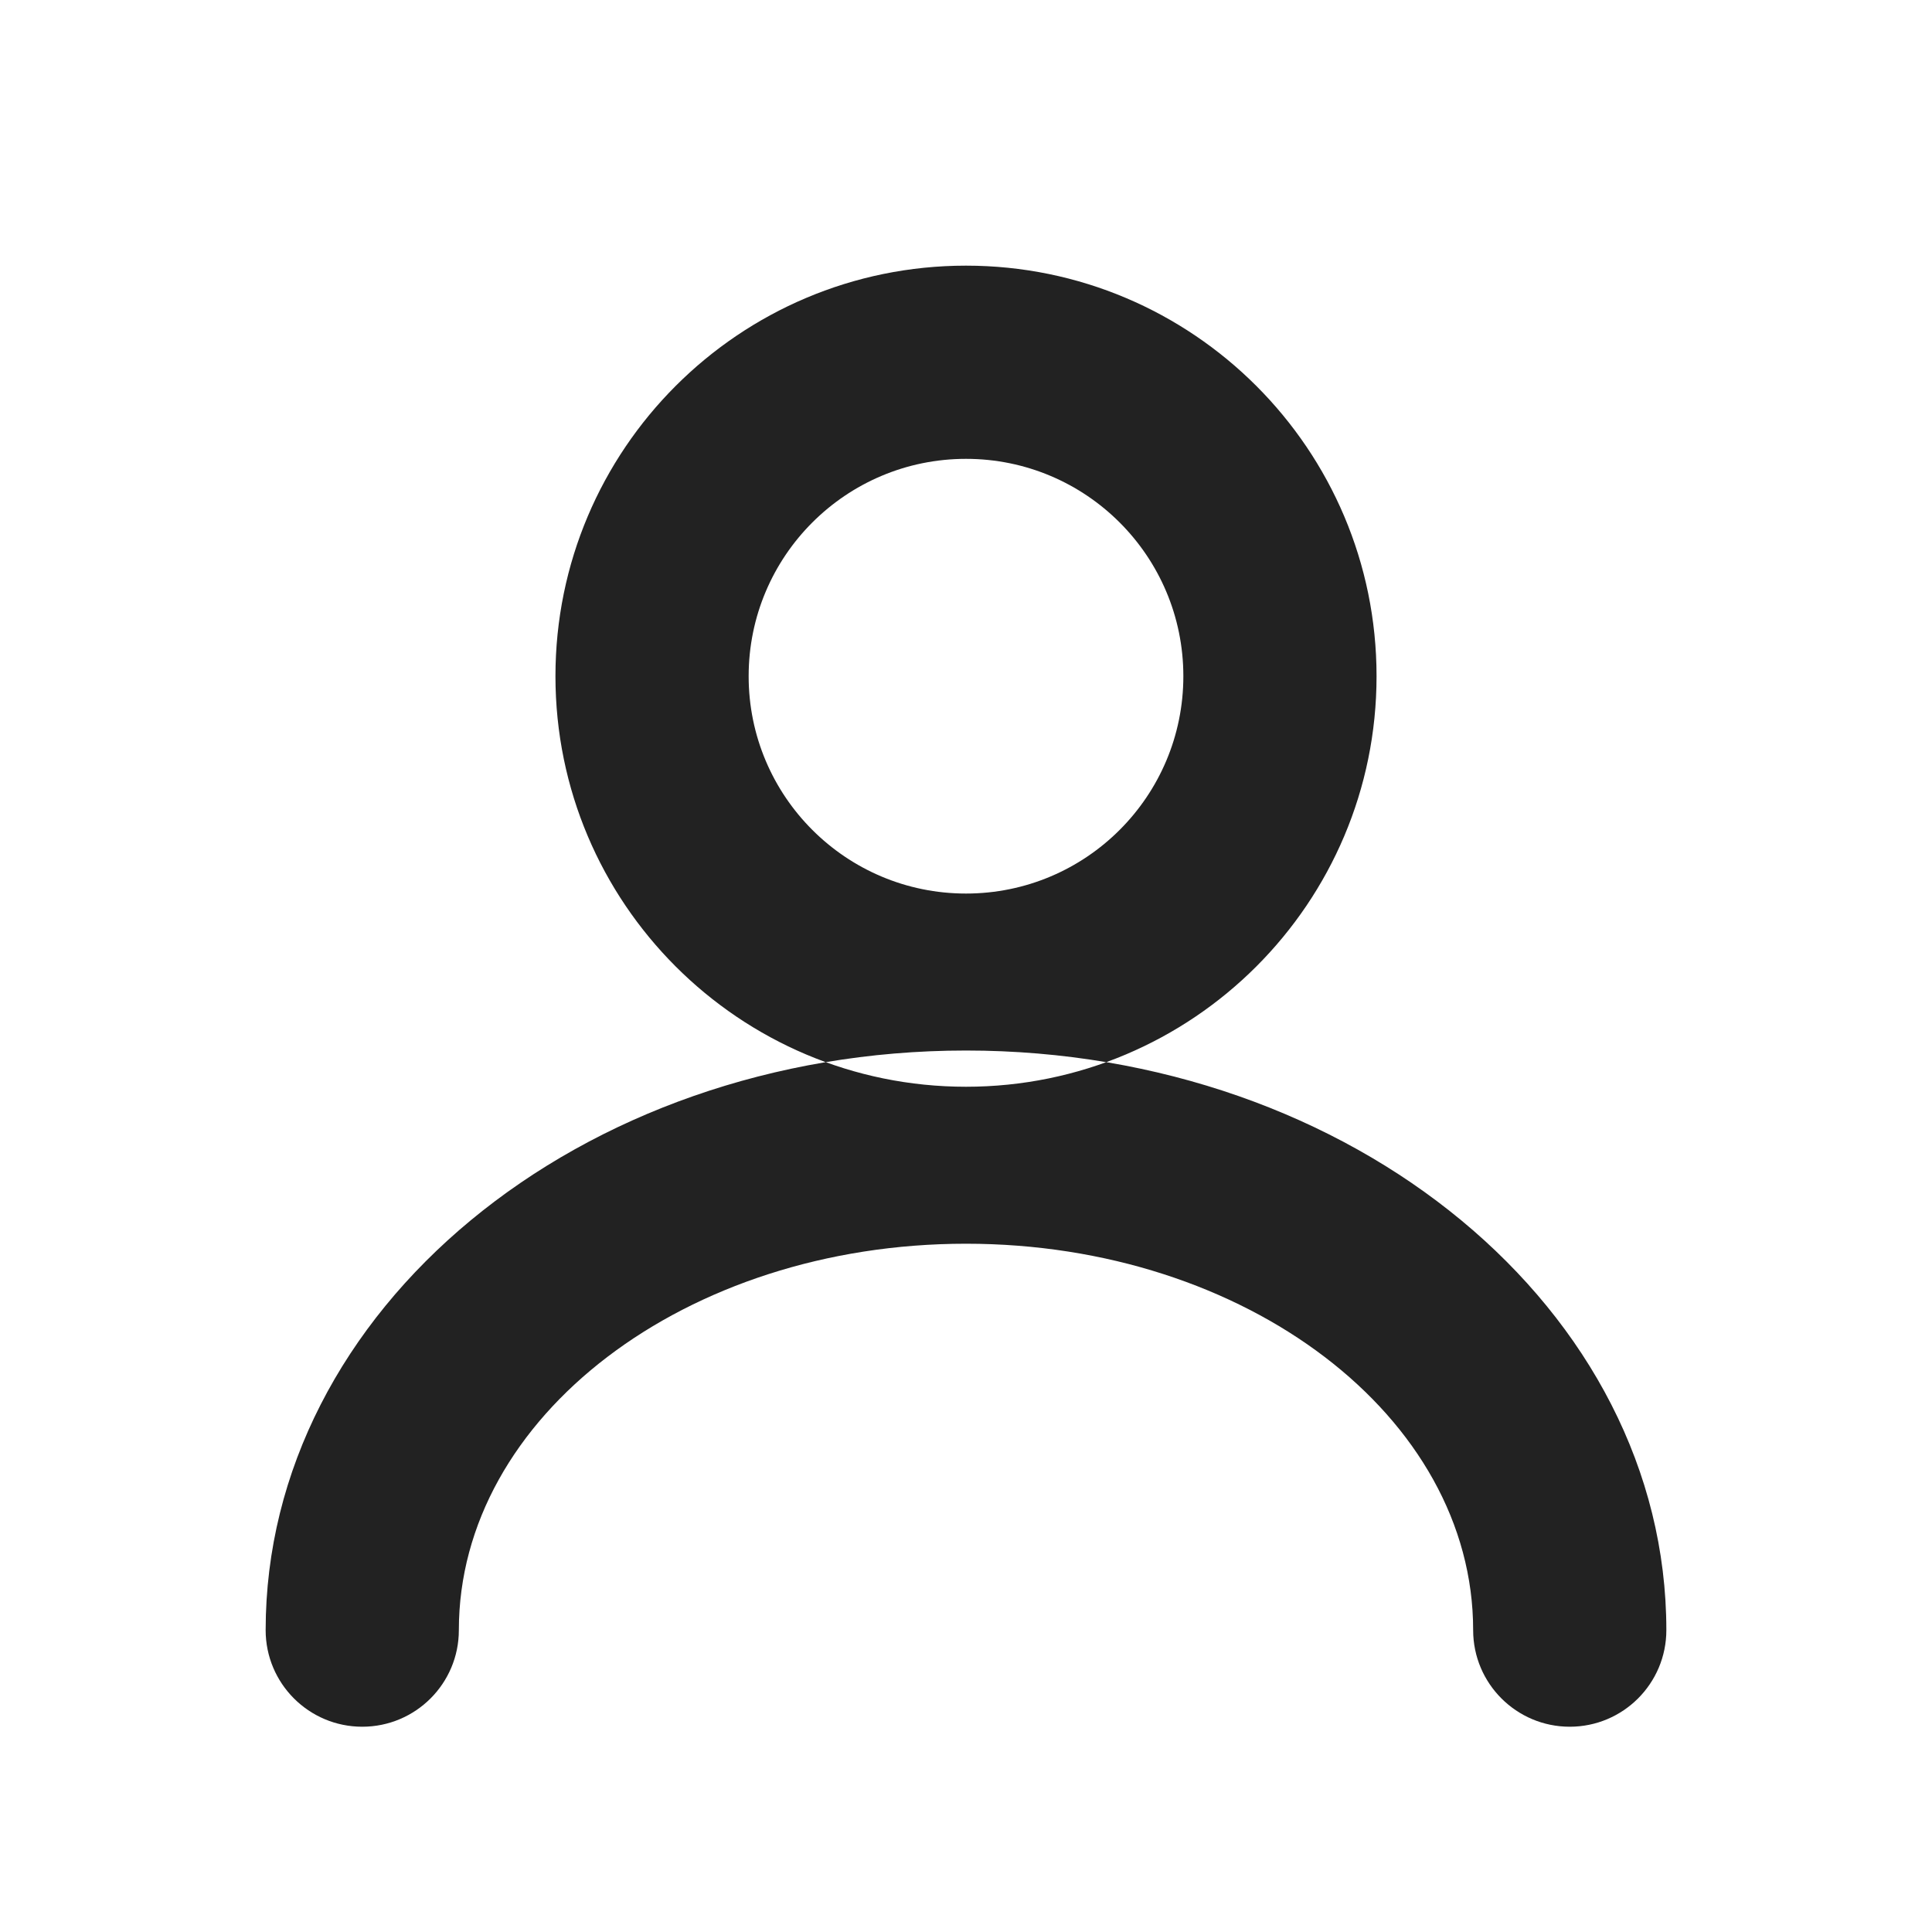
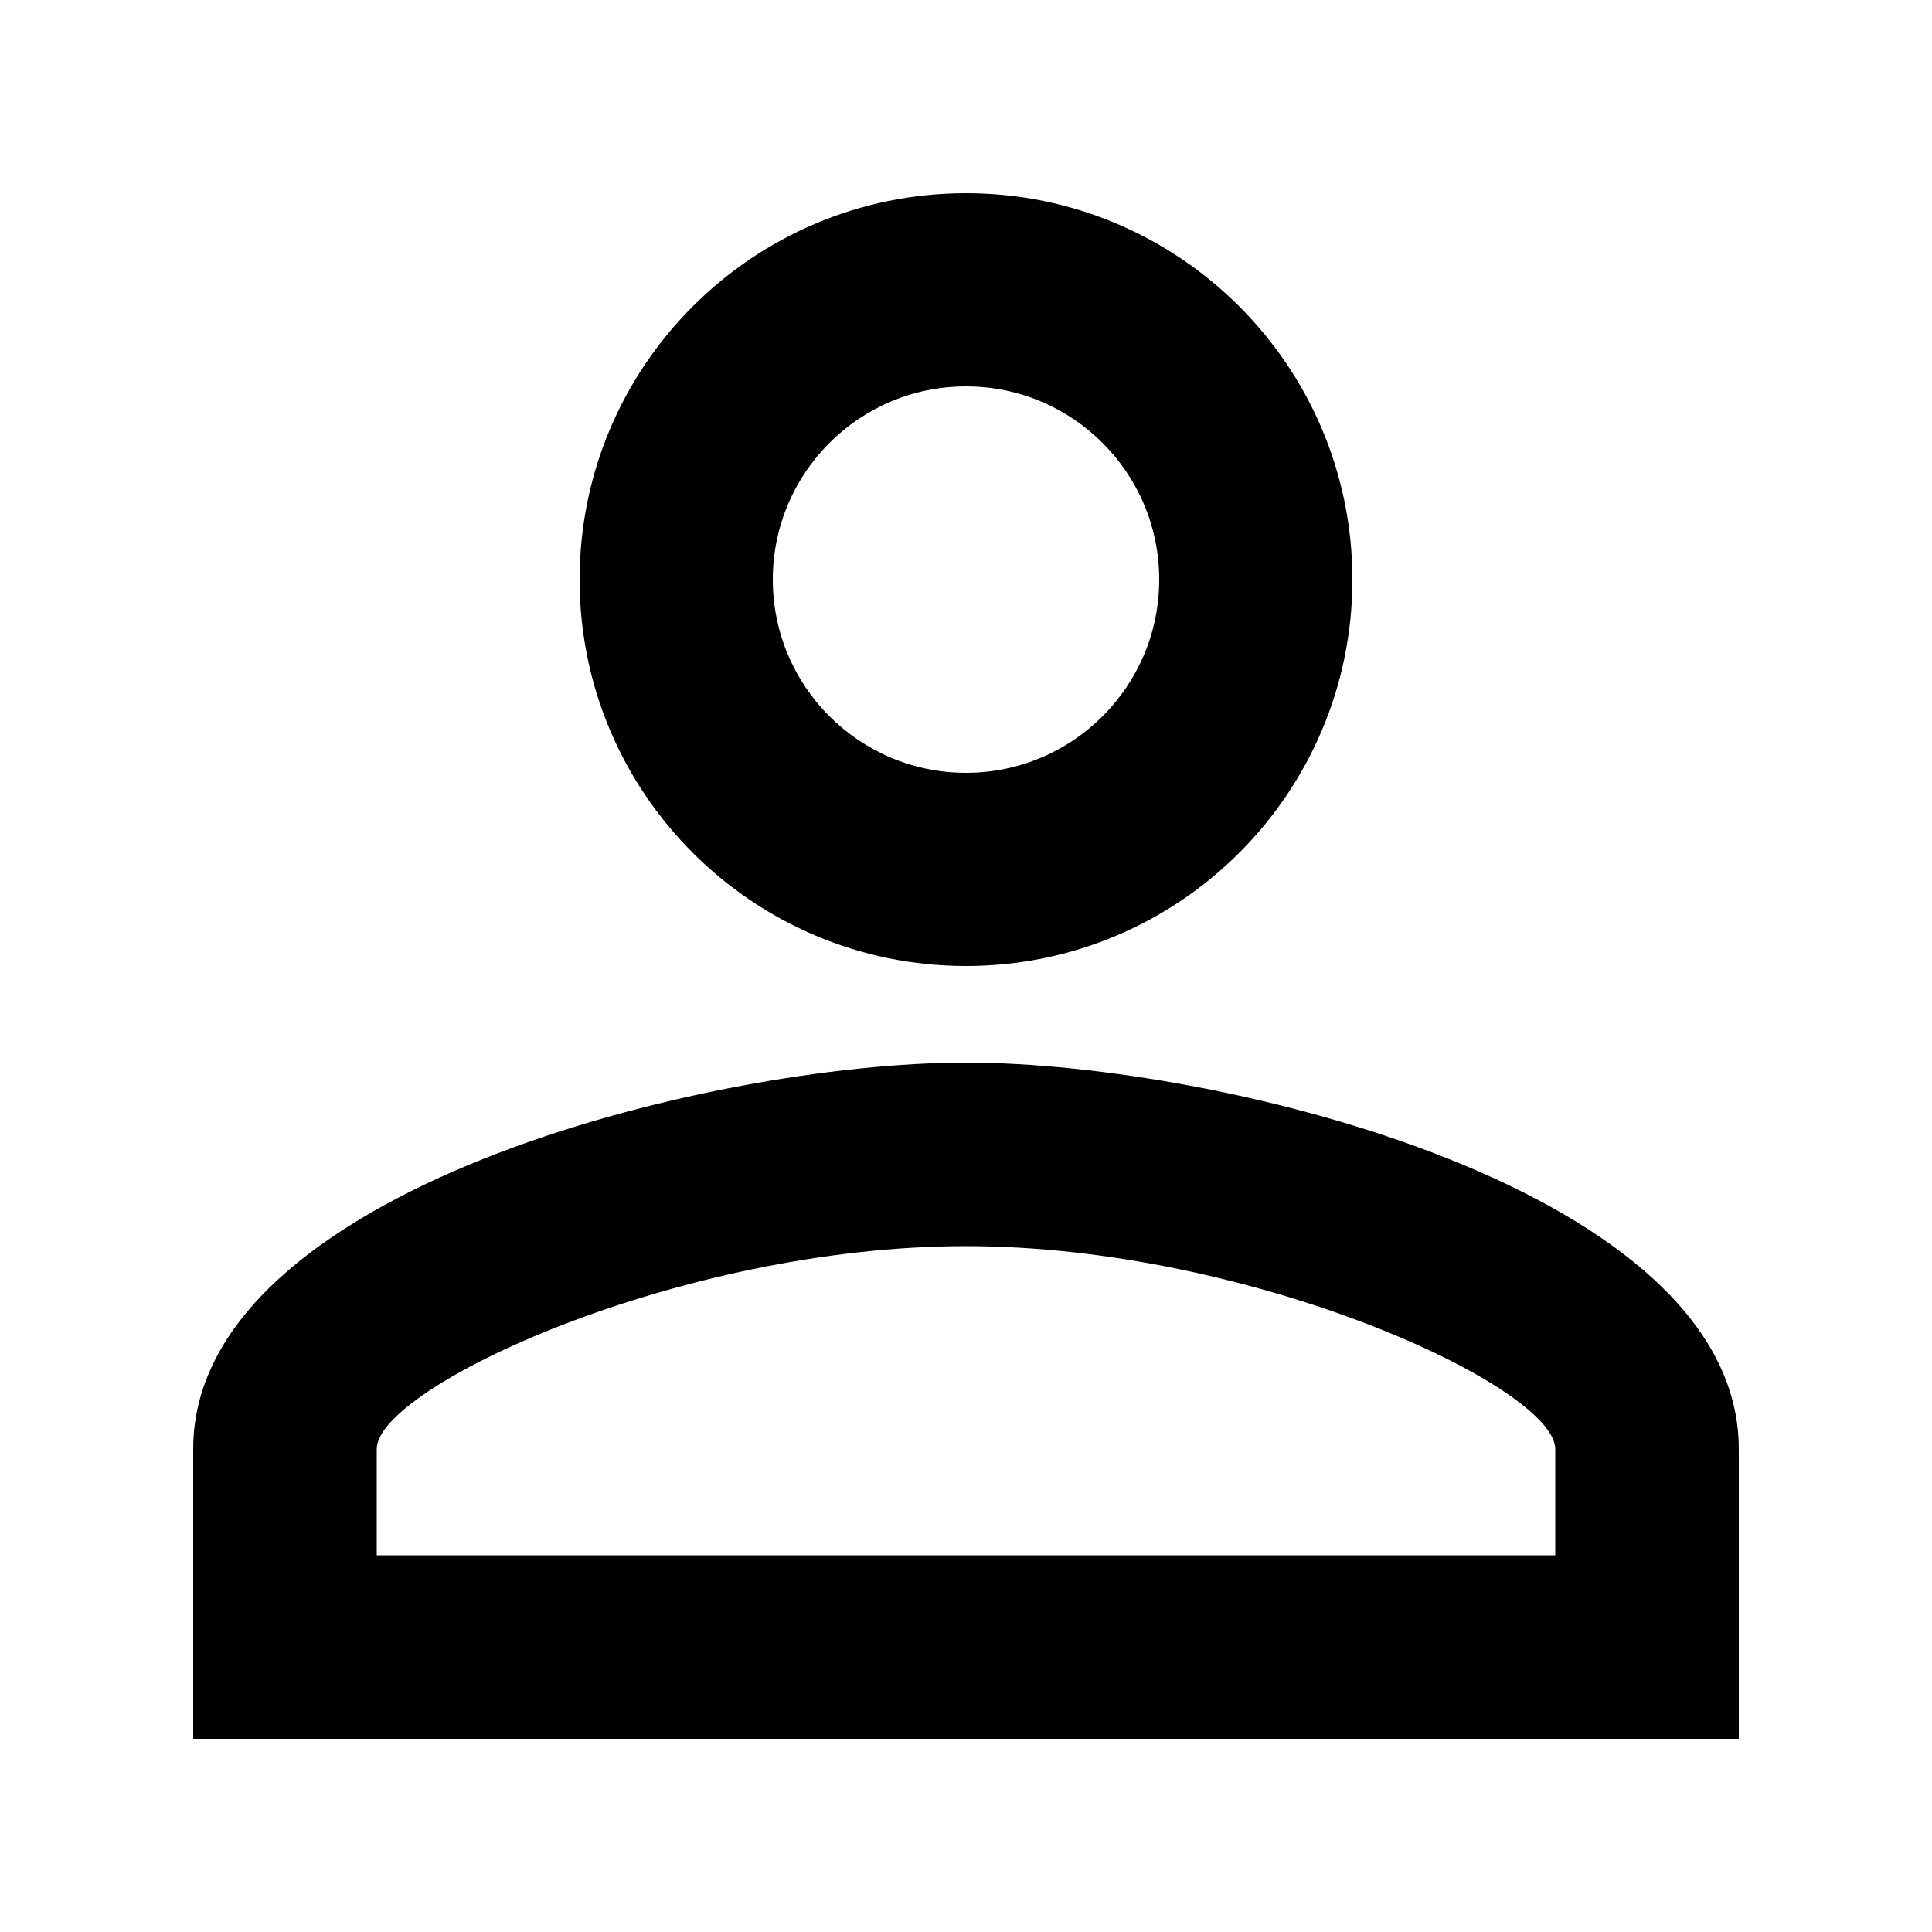
- <svg xmlns="http://www.w3.org/2000/svg" width="16" height="16" viewBox="0 0 16 16">
-   <path fill="#222" fill-rule="evenodd" d="M8 2.2a3.4 3.4 0 1 1 0 6.8 3.4 3.4 0 0 1 0-6.8zm0 1.6a1.8 1.8 0 1 0 0 3.6 1.8 1.8 0 0 0 0-3.6zM2.2 13.5A5.8 4.8 0 0 1 13.8 13.5a.8.8 0 0 1-1.6 0A4.2 3.2 0 0 0 3.8 13.5a.8.8 0 0 1-1.6 0z" />
+ <svg xmlns="http://www.w3.org/2000/svg" width="24" height="24" id="mdi-account-outline" viewBox="2 2 20 20">
+   <path d="M12,4A4,4 0 0,1 16,8A4,4 0 0,1 12,12A4,4 0 0,1 8,8A4,4 0 0,1 12,4M12,6A2,2 0 0,0 10,8A2,2 0 0,0 12,10A2,2 0 0,0 14,8A2,2 0 0,0 12,6M12,13C14.67,13 20,14.33 20,17V20H4V17C4,14.33 9.33,13 12,13M12,14.9C9.03,14.9 5.9,16.36 5.9,17V18.1H18.1V17C18.1,16.36 14.97,14.9 12,14.9Z" />
</svg>
